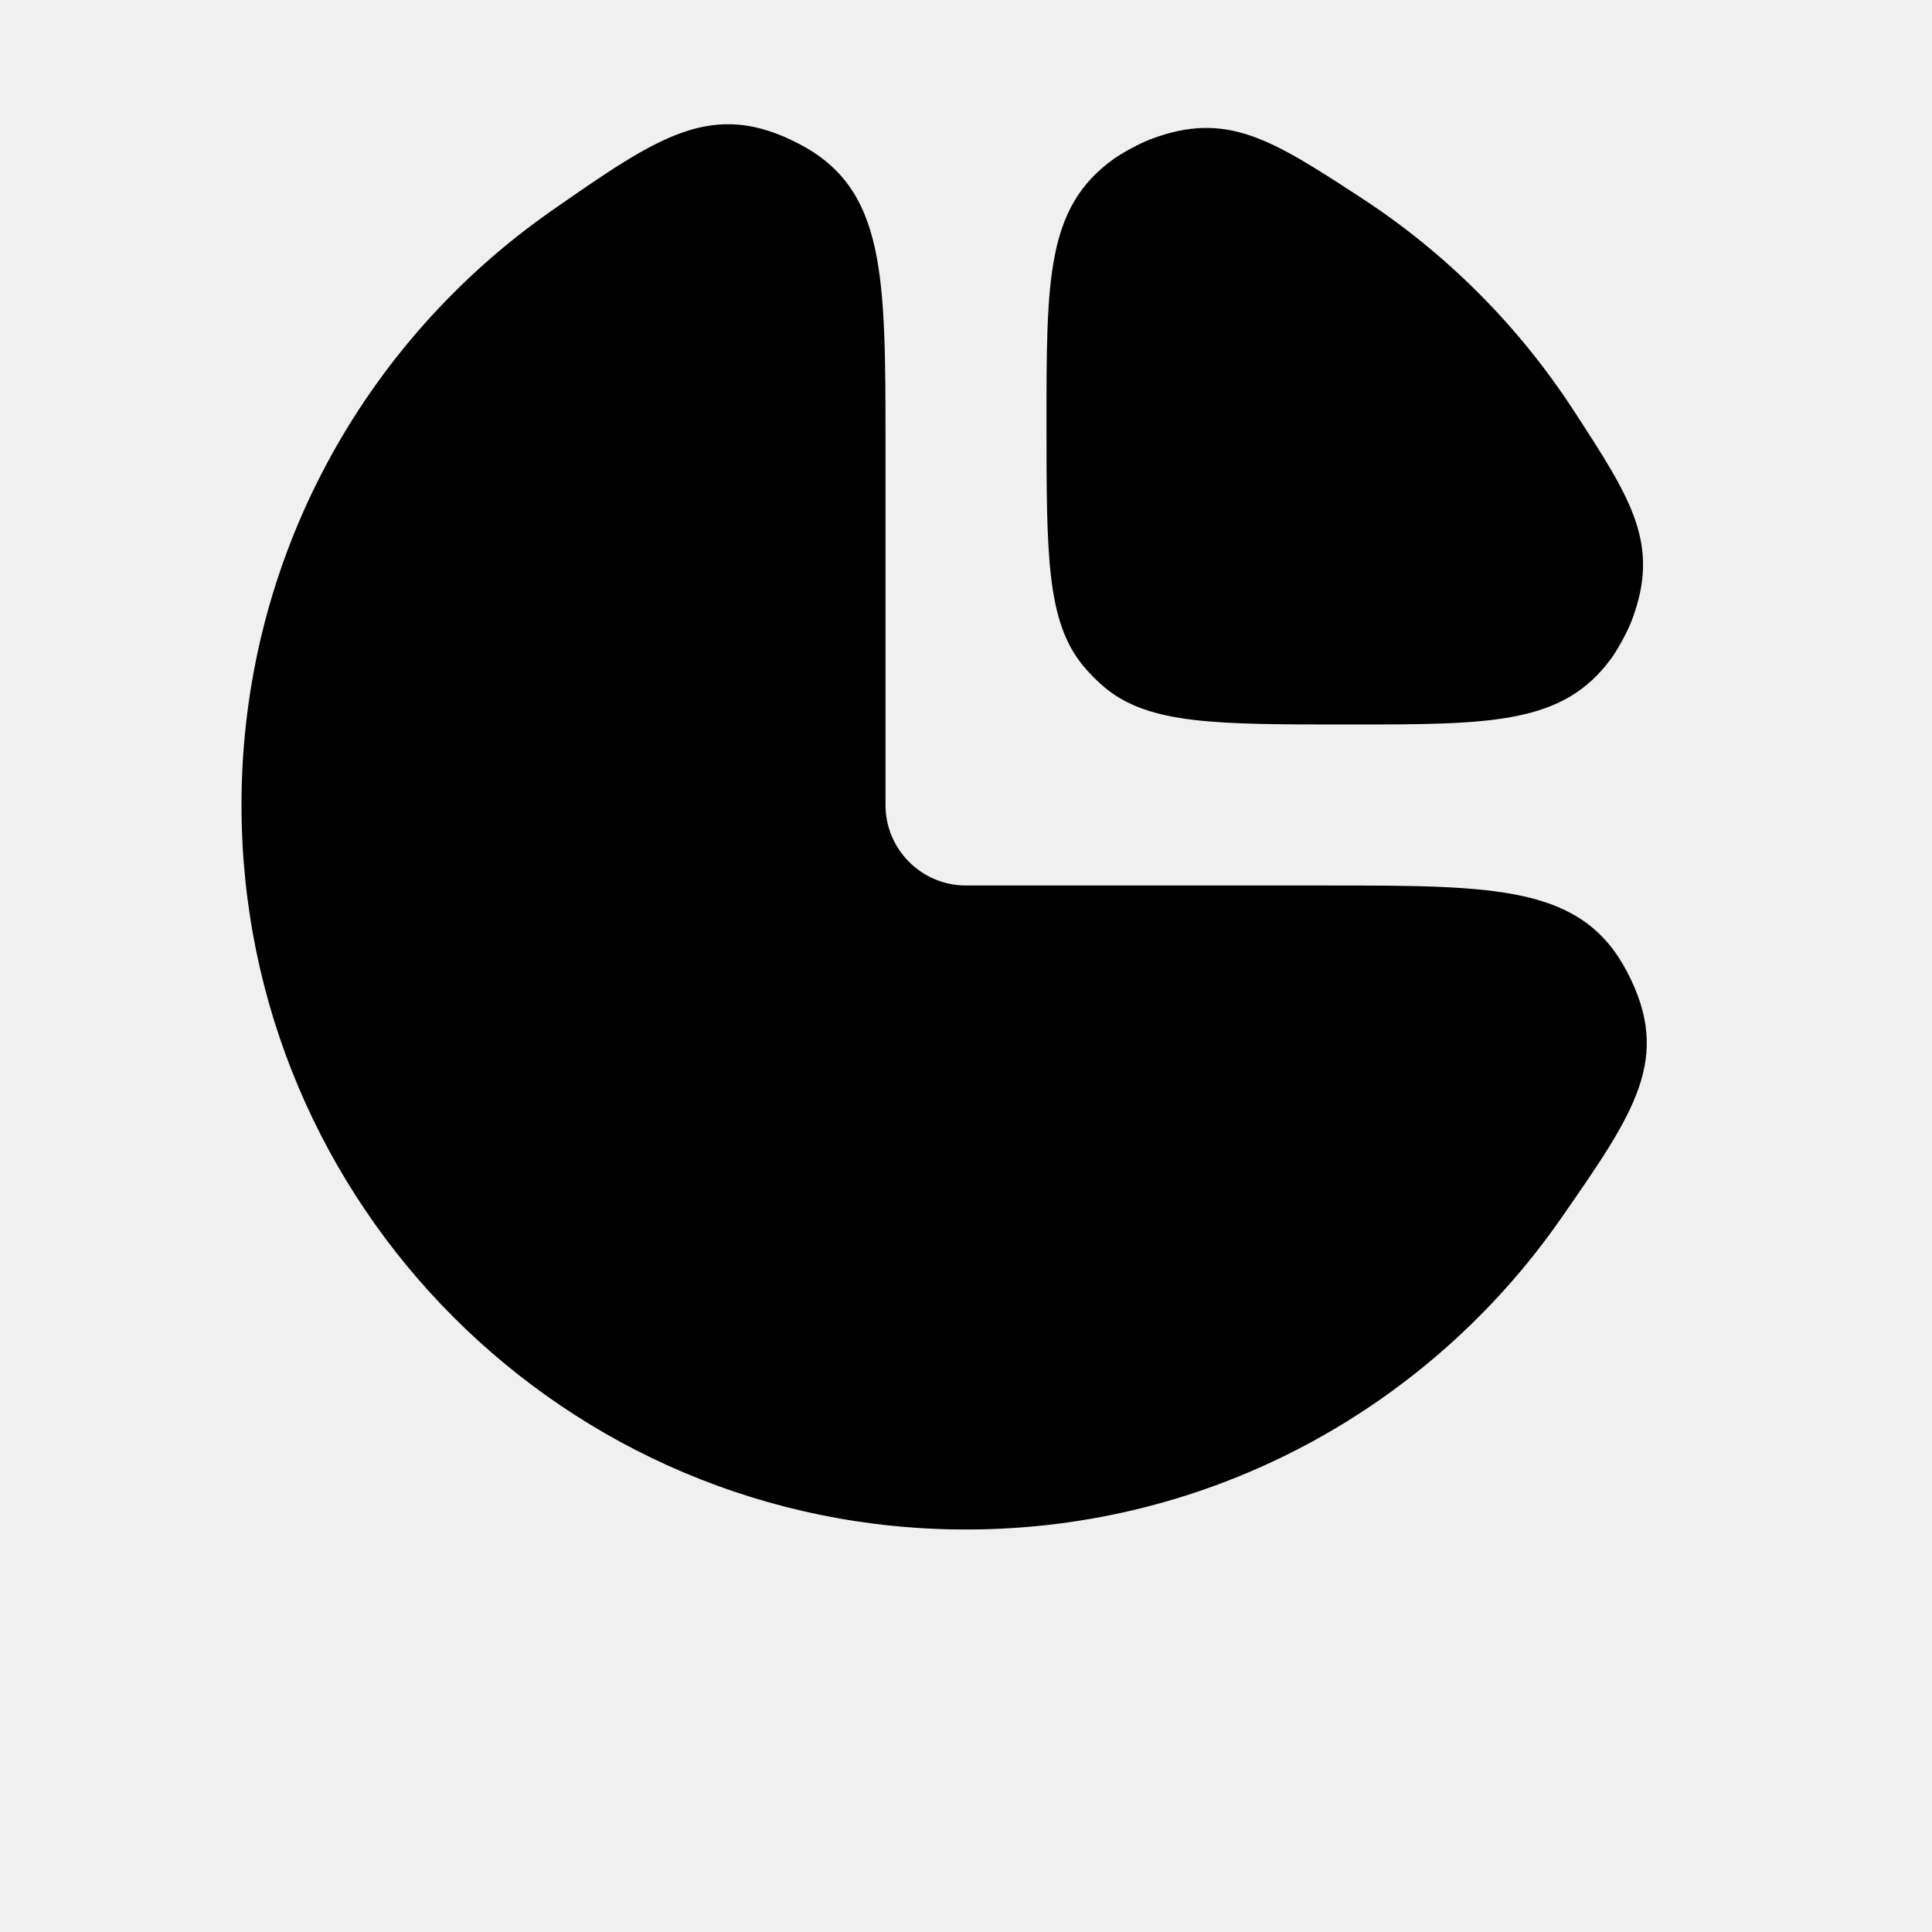
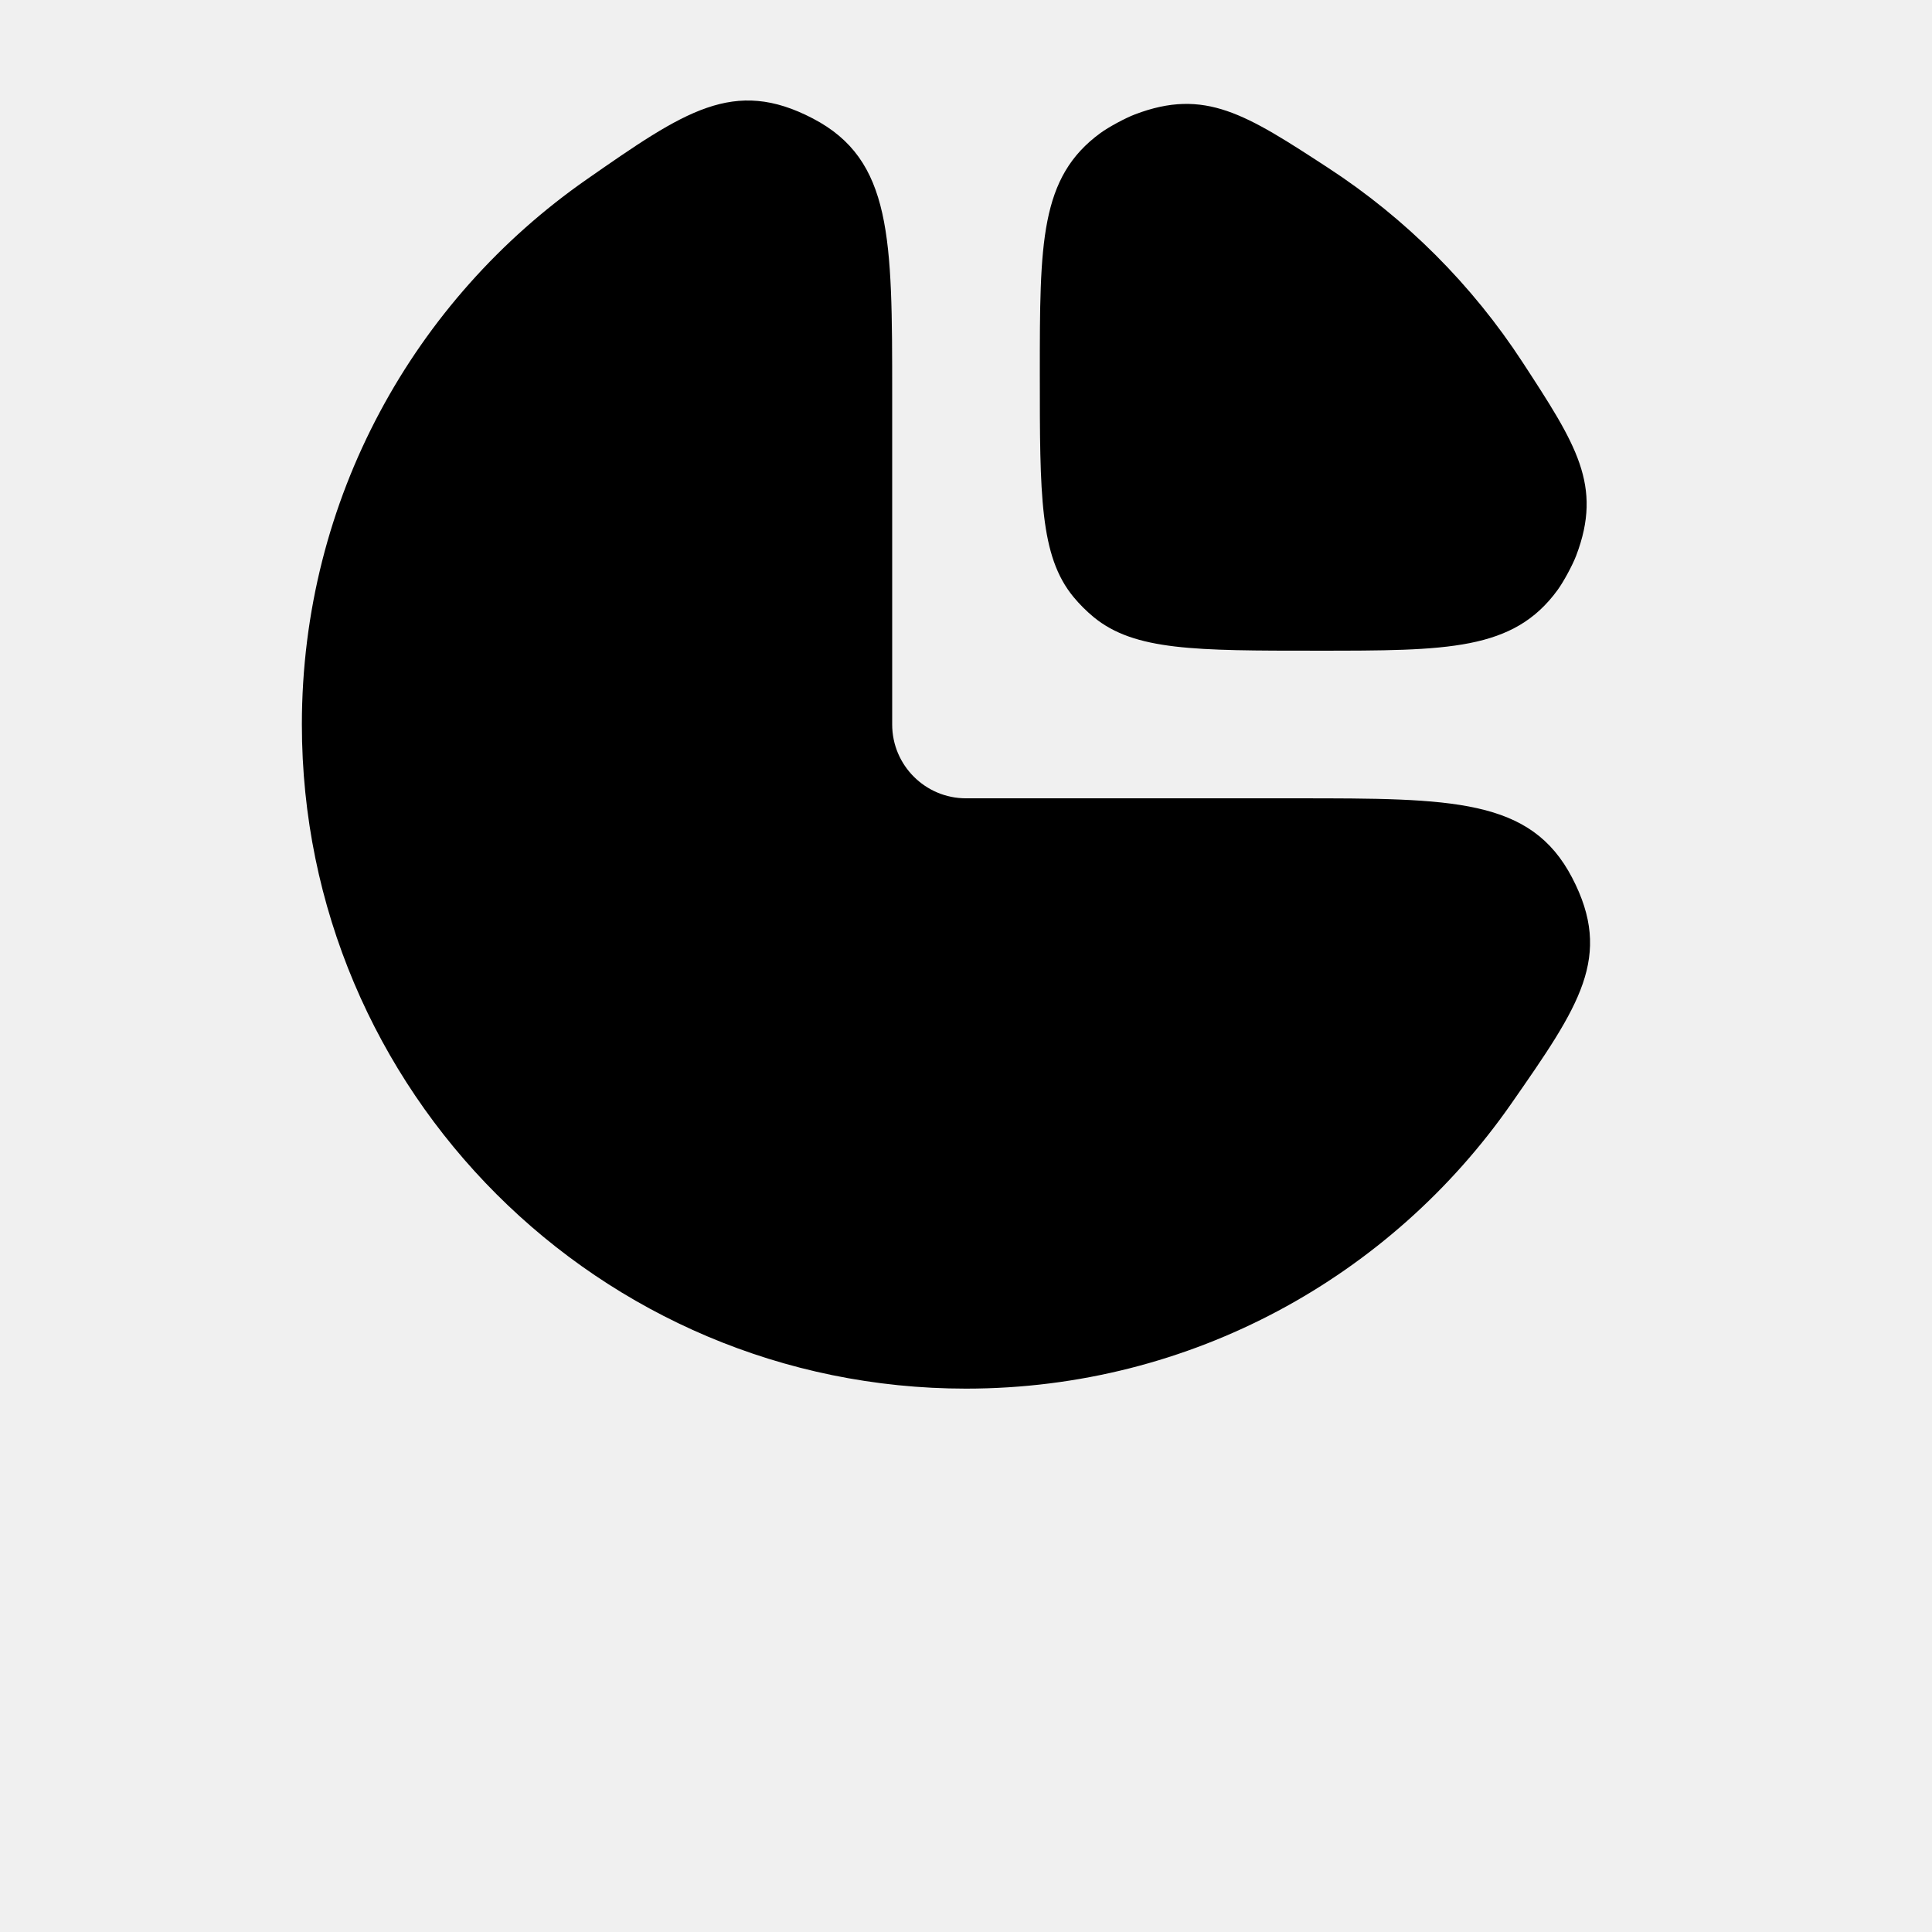
<svg xmlns="http://www.w3.org/2000/svg" width="24" height="24" viewBox="0 0 24 24" fill="none">
  <g clip-path="url(#clip0_3019_192)">
-     <path d="M11 10C11 10.552 11.448 11 12 11H16.477C18.594 11 19.652 11 20.213 12.074C20.774 13.149 20.312 13.812 19.389 15.139C17.763 17.473 15.06 19 12 19C7.029 19 3 14.971 3 10C3 6.94 4.527 4.237 6.862 2.611C8.188 1.688 8.851 1.226 9.926 1.787C11 2.347 11 3.406 11 5.523V10ZM13 5.247C13 3.47 13 2.582 13.823 1.983C13.935 1.901 14.159 1.78 14.289 1.731C15.24 1.369 15.796 1.732 16.909 2.457C17.96 3.142 18.858 4.04 19.543 5.091C20.268 6.204 20.631 6.76 20.269 7.711C20.22 7.841 20.099 8.065 20.017 8.177C19.418 9 18.53 9 16.753 9V9C15.106 9 14.283 9 13.729 8.545C13.63 8.462 13.538 8.371 13.455 8.27C13 7.717 13 6.894 13 5.247V5.247Z" fill="black" />
+     <path d="M11.083 9C11.083 9.506 11.494 9.917 12 9.917H16.104C18.044 9.917 19.015 9.917 19.529 10.902C20.043 11.887 19.62 12.495 18.773 13.711C17.283 15.85 14.805 17.25 12 17.25C7.444 17.25 3.75 13.556 3.75 9C3.75 6.195 5.15 3.718 7.289 2.228C8.505 1.381 9.114 0.958 10.098 1.472C11.083 1.986 11.083 2.956 11.083 4.897V9ZM12.917 4.644C12.917 3.016 12.917 2.202 13.671 1.652C13.774 1.577 13.98 1.466 14.099 1.421C14.97 1.089 15.48 1.421 16.5 2.086C17.463 2.714 18.286 3.537 18.914 4.5C19.579 5.52 19.912 6.029 19.58 6.902C19.535 7.02 19.424 7.226 19.349 7.329C18.8 8.083 17.985 8.083 16.357 8.083V8.083C14.848 8.083 14.094 8.083 13.586 7.666C13.494 7.59 13.41 7.506 13.334 7.414C12.917 6.907 12.917 6.152 12.917 4.644V4.644Z" fill="black" />
  </g>
  <defs>
    <clipPath id="clip0_3019_192">
      <rect width="24" height="24" fill="white" />
    </clipPath>
  </defs>
</svg>
